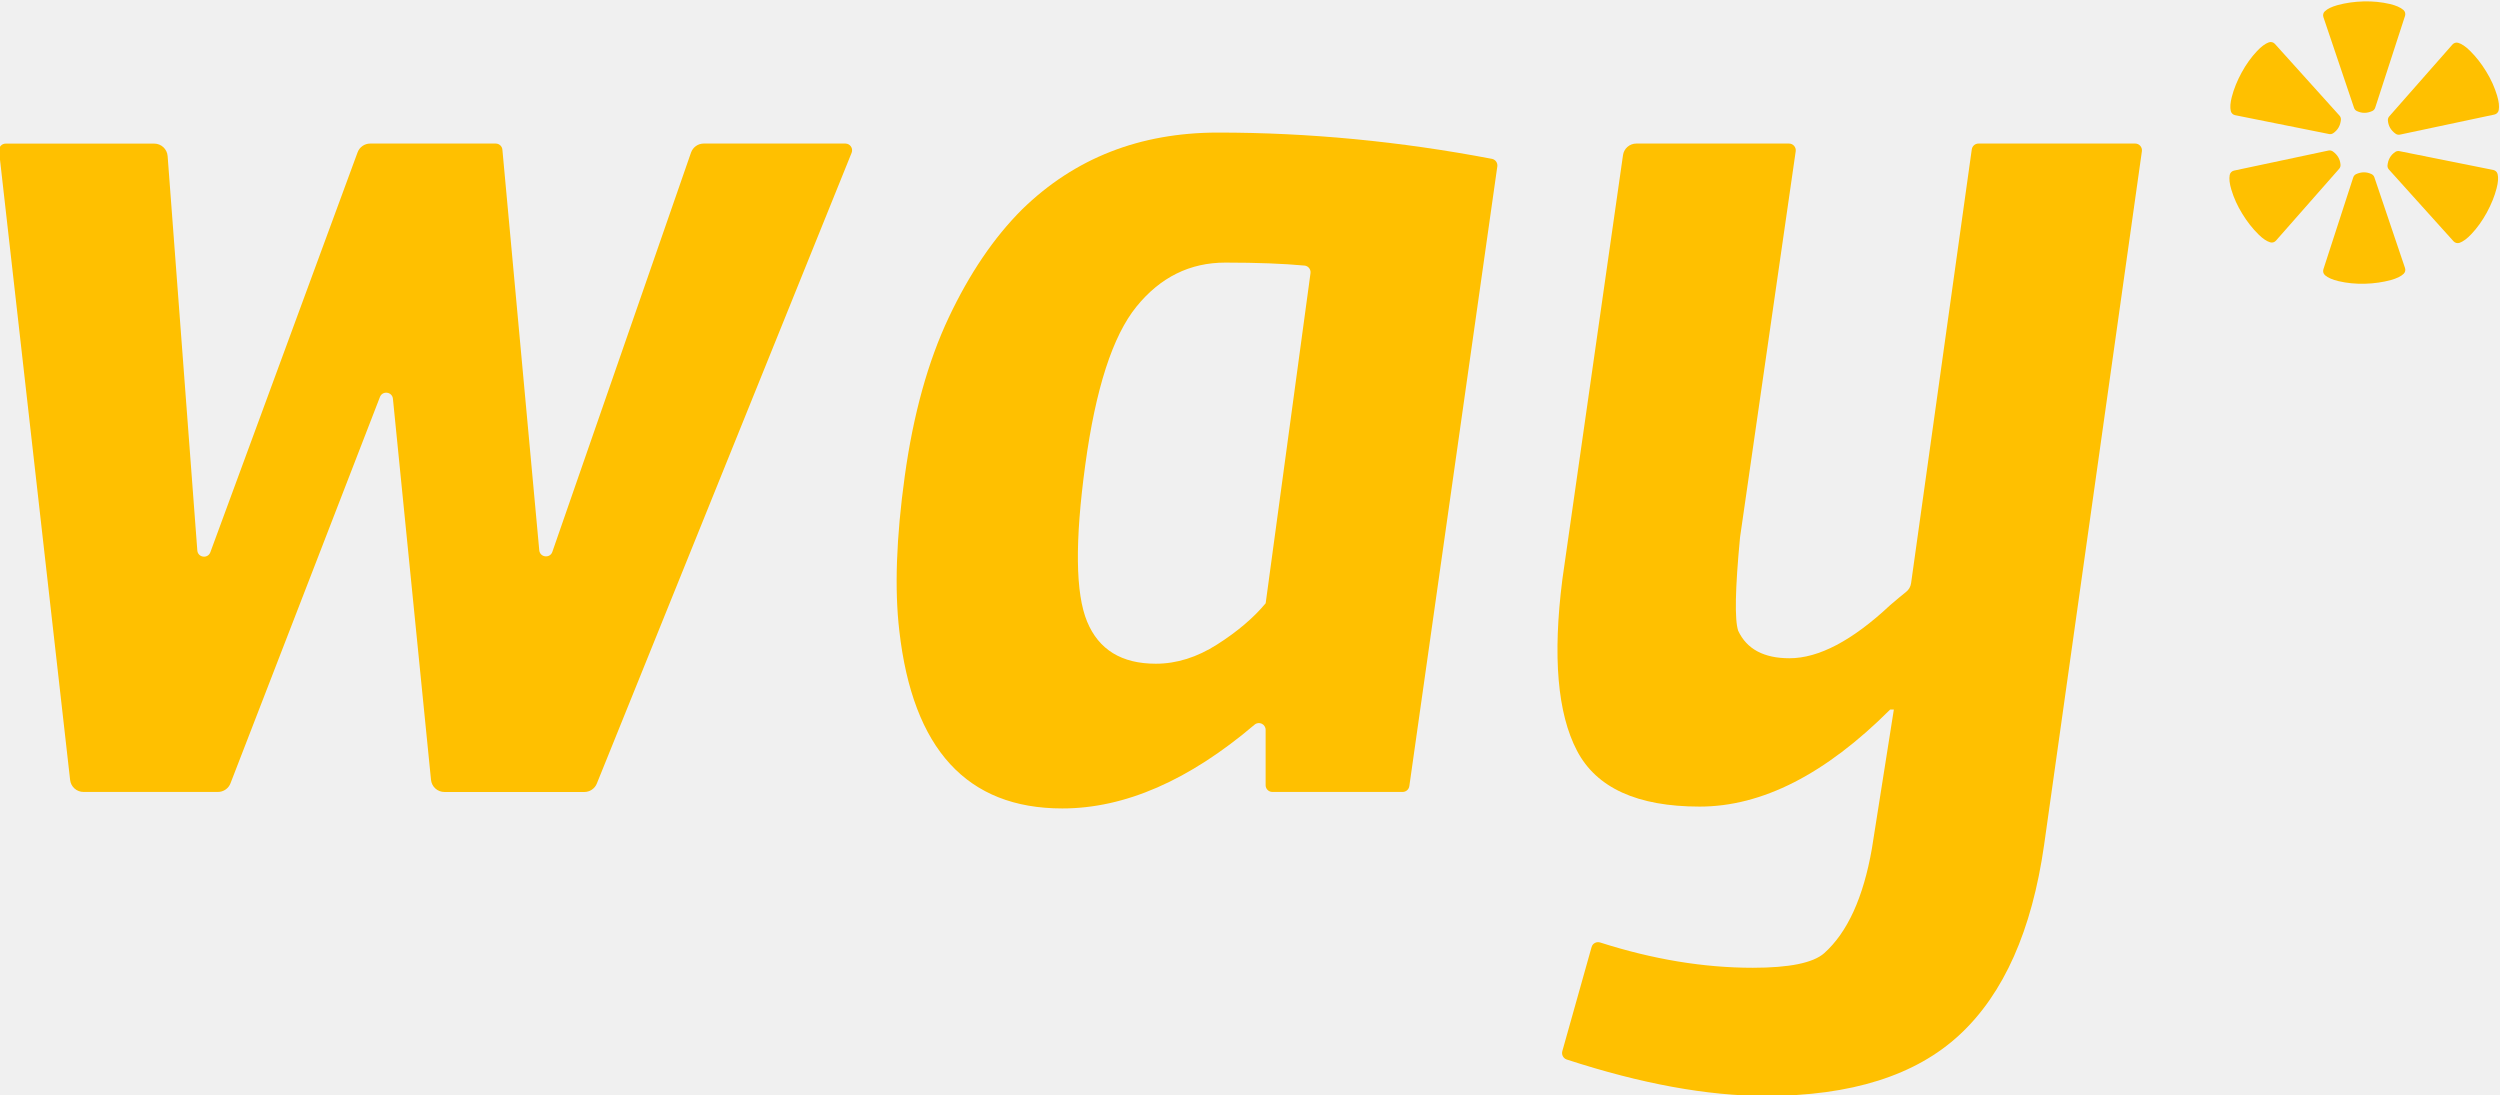
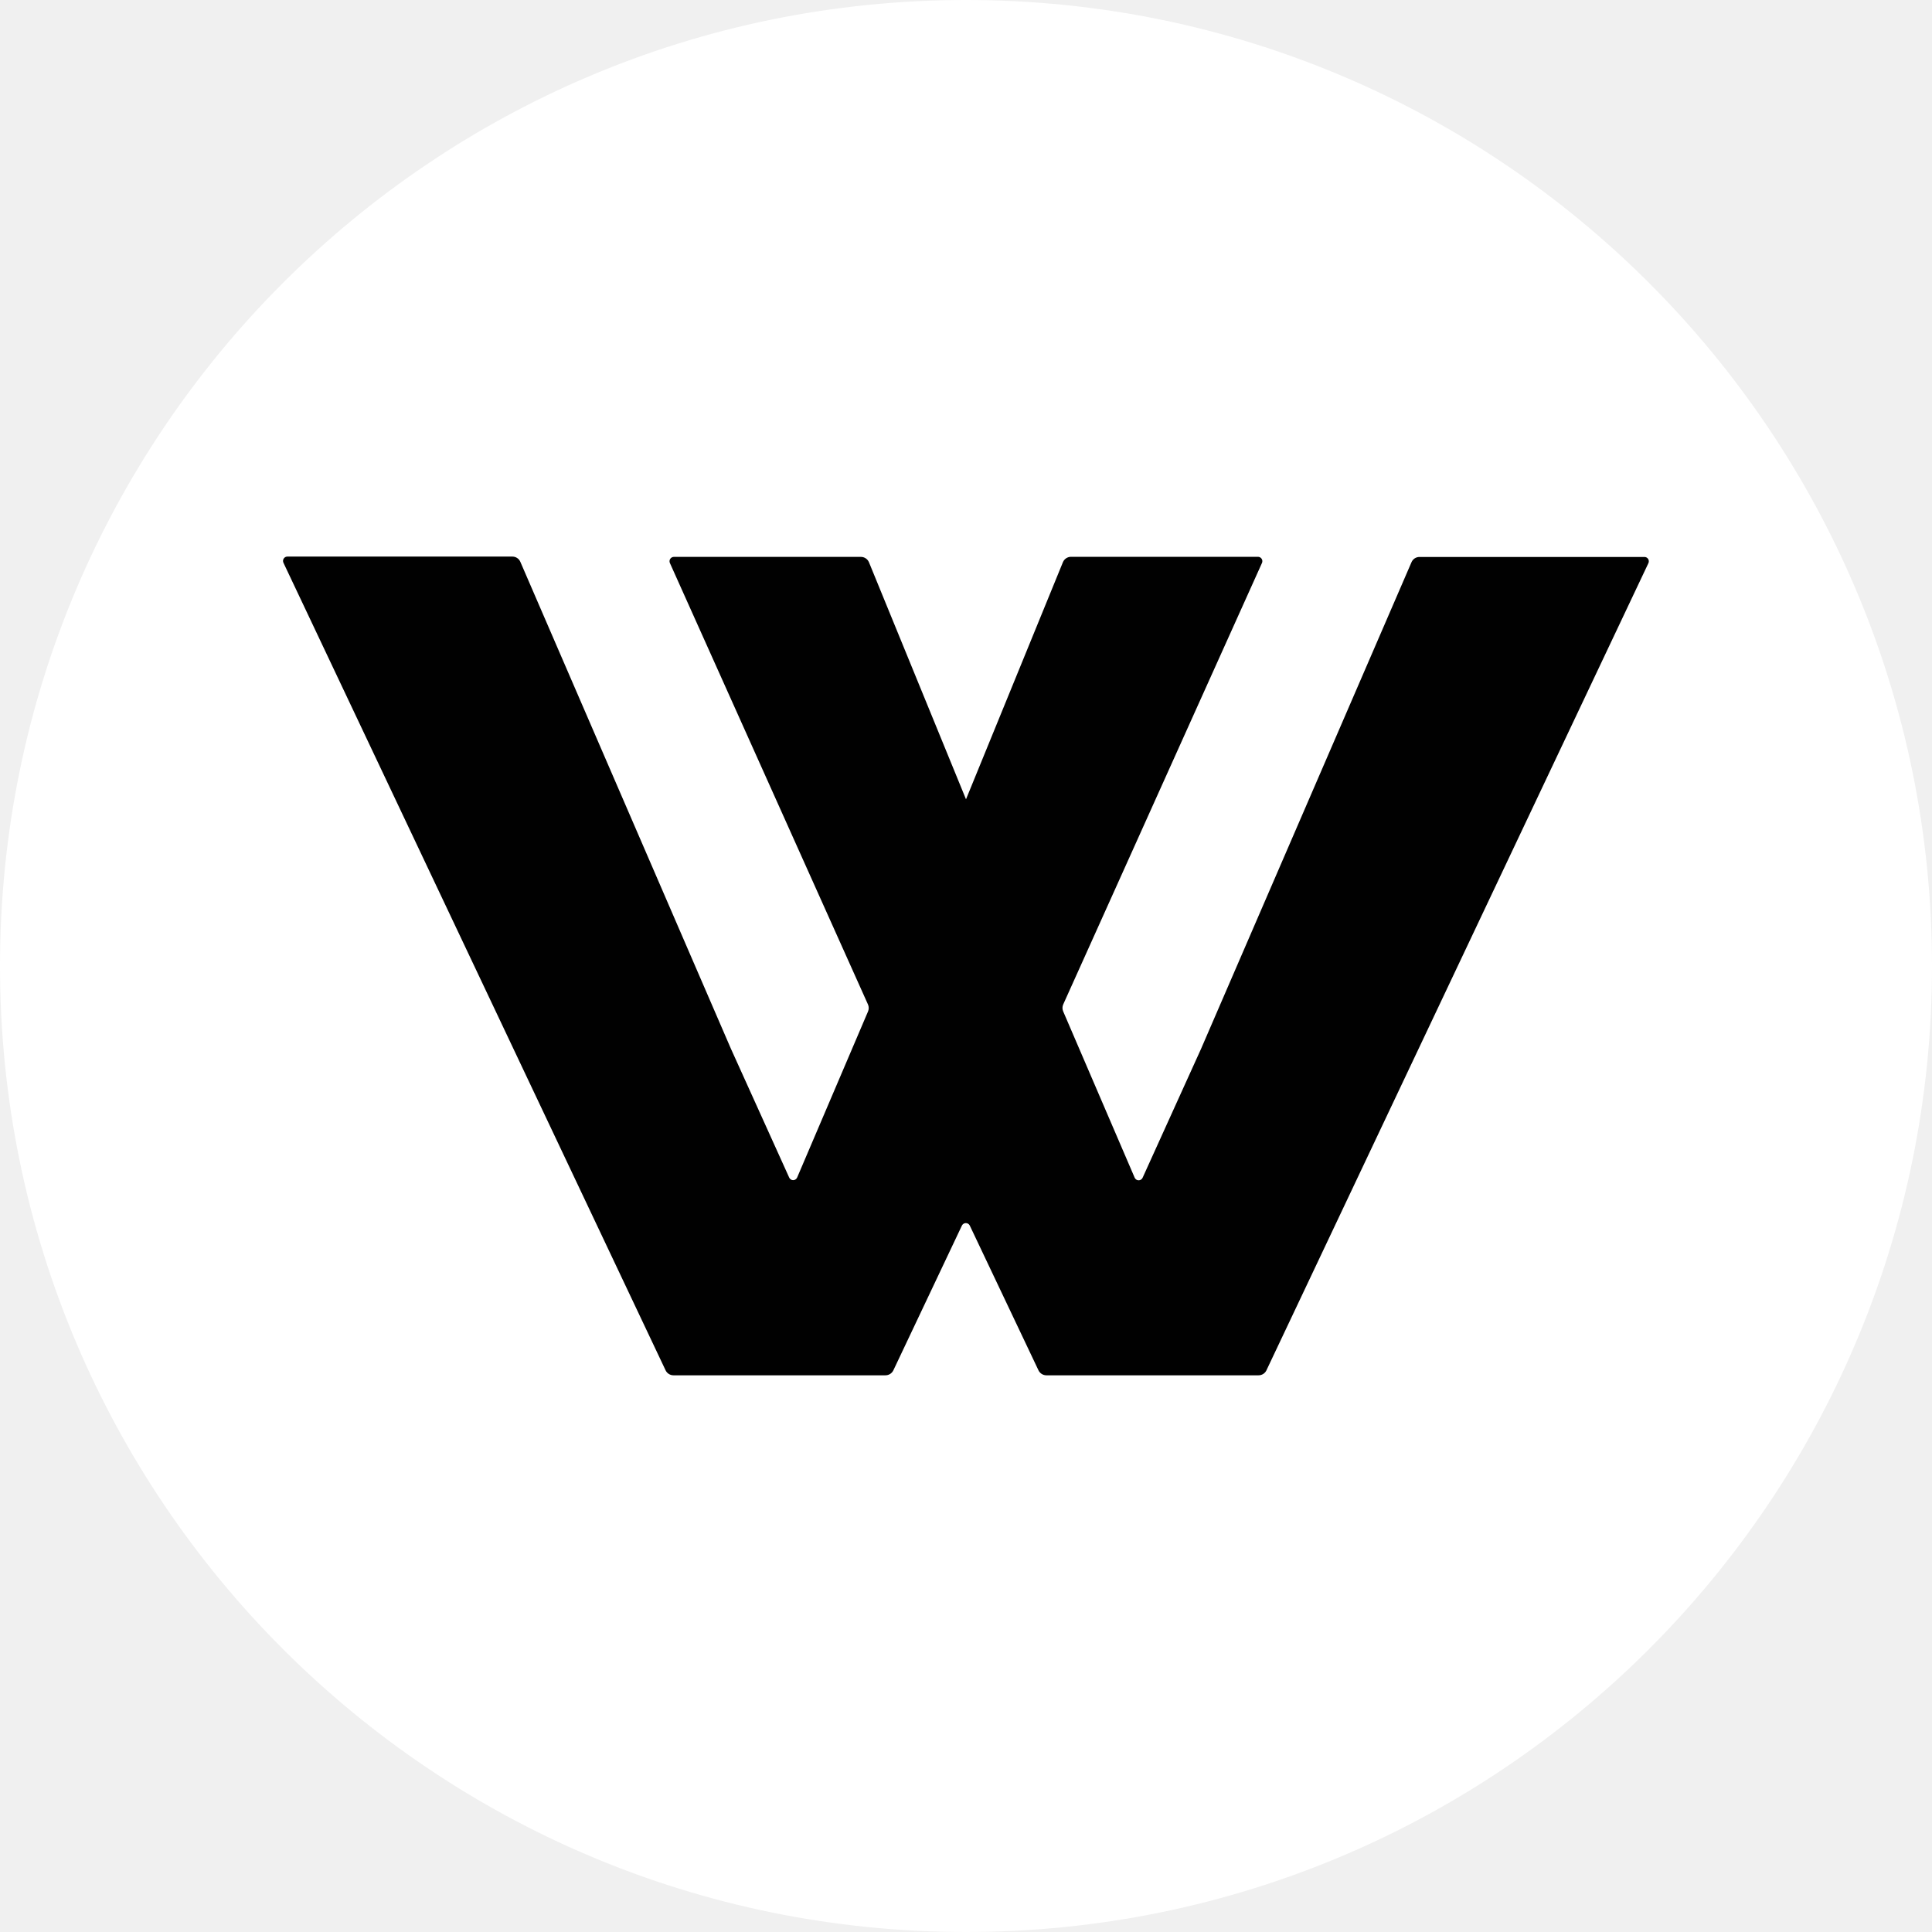
- <svg xmlns="http://www.w3.org/2000/svg" version="1.1" id="图层_1" x="0px" y="0px" viewBox="0 0 512 224.17" style="enable-background:new 0 0 512 224.17;" xml:space="preserve">
-   <style type="text/css">
- 	.st0{fill:#FFC000;}
- </style>
-   <g>
-     <g>
-       <path class="st0" d="M174.41,31.3l-52.18,129.17c-0.42,1.04-1.43,1.73-2.56,1.73H91.02c-1.42,0-2.61-1.07-2.75-2.49l-7.8-78.04    c-0.14-1.45-2.14-1.72-2.66-0.36L47.2,160.43c-0.41,1.06-1.43,1.76-2.57,1.76H17.1c-1.4,0-2.58-1.05-2.74-2.45L-0.2,30.94    c-0.09-0.82,0.55-1.53,1.37-1.53h30.41c1.44,0,2.64,1.11,2.75,2.55l6.08,80.77c0.11,1.48,2.16,1.76,2.67,0.37l30.15-81.89    c0.4-1.09,1.43-1.81,2.59-1.81h25.7c0.71,0,1.31,0.54,1.37,1.25l7.55,82.04c0.14,1.48,2.19,1.73,2.68,0.33l28.4-81.77    c0.39-1.11,1.43-1.85,2.61-1.85h29C174.11,29.4,174.78,30.39,174.41,31.3z" />
-       <path class="st0" d="M259.2,149.47c0-1.17-1.37-1.82-2.26-1.06c-13.46,11.44-26.59,17.16-39.38,17.16    c-19.51,0-30.63-12.13-33.38-36.39c-1-8.5-0.63-19.07,1.12-31.7c1.75-12.63,4.75-23.44,9-32.45c4.25-9,9.25-16.38,15.01-22.13    c10.75-10.5,24.13-15.75,40.14-15.75c18.57,0,37.27,1.79,56.09,5.38c0.73,0.14,1.22,0.83,1.11,1.56L288.63,161    c-0.1,0.68-0.68,1.19-1.37,1.19h-26.68c-0.76,0-1.38-0.62-1.38-1.38V149.47z M268.39,55.95c0.11-0.77-0.45-1.49-1.22-1.56    c-4.3-0.4-9.7-0.61-16.22-0.61c-7.26,0-13.32,3-18.19,9c-4.88,6-8.38,16.82-10.5,32.45c-2.13,15.63-2.01,26.32,0.38,32.07    c2.37,5.75,7.06,8.63,14.07,8.63c4.25,0,8.44-1.31,12.56-3.94c4.13-2.63,7.44-5.44,9.94-8.44L268.39,55.95z" />
-       <path class="st0" d="M325.96,193.95c0.21-0.75,1.01-1.17,1.75-0.93c10.77,3.45,21.19,5.18,31.27,5.18c7.5,0,12.38-1,14.63-3    c4.75-4.26,8-11.38,9.75-21.38l4.5-28.51h-0.75c-13.26,13.26-26.26,19.88-39.01,19.88s-21.14-3.81-25.13-11.44    c-4-7.63-5-19.32-3-35.07l12.42-86.91c0.19-1.36,1.36-2.37,2.73-2.37h31.27c0.84,0,1.49,0.75,1.37,1.58l-11.4,79.07    c-1,10.5-1.13,16.88-0.38,19.13c1.75,3.75,5.25,5.63,10.5,5.63c6,0,12.88-3.62,20.63-10.88c1.29-1.11,2.38-2.01,3.26-2.71    c0.56-0.44,0.92-1.07,1.02-1.78l12.43-88.85c0.1-0.68,0.68-1.19,1.37-1.19h32.1c0.84,0,1.48,0.74,1.37,1.57l-20.03,142.09    c-2.5,17.5-8.25,30.44-17.26,38.82c-9,8.38-22.26,12.57-39.76,12.57c-11.92,0-25.5-2.49-40.74-7.46c-0.7-0.23-1.11-0.98-0.91-1.7    L325.96,193.95z" />
-     </g>
-     <g>
-       <g>
-         <g>
-           <path class="st0" d="M492.55,54.9c0.14,0.42,0.03,0.88-0.29,1.18c-0.54,0.52-1.41,0.94-2.6,1.27c-1.65,0.45-3.43,0.71-5.33,0.76      c-1.9,0.05-3.7-0.13-5.4-0.53c-1.24-0.29-2.16-0.7-2.76-1.21c-0.35-0.3-0.48-0.78-0.34-1.22l6.11-18.81      c0.1-0.3,0.31-0.55,0.6-0.68c1.08-0.49,2.14-0.49,3.16,0c0.27,0.13,0.48,0.37,0.57,0.65L492.55,54.9z" />
-           <path class="st0" d="M475.83,3.5c-0.14-0.42-0.03-0.88,0.29-1.18c0.54-0.52,1.41-0.94,2.6-1.27c1.65-0.45,3.43-0.71,5.33-0.76      c1.9-0.05,3.7,0.13,5.4,0.53c1.24,0.29,2.16,0.7,2.76,1.21c0.35,0.3,0.48,0.78,0.34,1.22l-6.11,18.81      c-0.1,0.3-0.31,0.55-0.6,0.68c-1.08,0.49-2.14,0.49-3.16,0c-0.27-0.13-0.48-0.37-0.57-0.65L475.83,3.5z" />
-         </g>
-       </g>
-       <g>
-         <g>
-           <path class="st0" d="M502.27,9.11c0.29-0.33,0.75-0.47,1.17-0.34c0.72,0.21,1.52,0.75,2.4,1.62c1.22,1.2,2.33,2.61,3.32,4.23      c1,1.62,1.74,3.27,2.24,4.94c0.37,1.22,0.48,2.22,0.34,2.99c-0.08,0.45-0.43,0.81-0.88,0.91l-19.35,4.11      c-0.31,0.07-0.63,0-0.89-0.18c-0.97-0.69-1.5-1.61-1.58-2.74c-0.02-0.3,0.08-0.6,0.28-0.82L502.27,9.11z" />
-           <path class="st0" d="M466.11,49.29c-0.29,0.33-0.75,0.47-1.17,0.34c-0.72-0.21-1.52-0.75-2.4-1.62      c-1.22-1.2-2.33-2.61-3.32-4.23c-1-1.62-1.74-3.27-2.24-4.94c-0.37-1.22-0.48-2.22-0.34-2.99c0.08-0.45,0.43-0.81,0.88-0.91      l19.35-4.11c0.31-0.07,0.63,0,0.89,0.18c0.97,0.69,1.5,1.61,1.58,2.74c0.02,0.3-0.08,0.6-0.28,0.82L466.11,49.29z" />
-         </g>
-       </g>
-       <g>
-         <g>
-           <path class="st0" d="M457.75,23.59c-0.43-0.09-0.78-0.41-0.88-0.84c-0.18-0.73-0.11-1.69,0.2-2.89c0.43-1.66,1.1-3.32,2.01-4.99      c0.91-1.67,1.96-3.14,3.16-4.41c0.87-0.93,1.68-1.52,2.42-1.79c0.43-0.15,0.92-0.03,1.23,0.31l13.24,14.7      c0.21,0.23,0.32,0.55,0.29,0.86c-0.12,1.19-0.64,2.1-1.58,2.74c-0.25,0.17-0.56,0.23-0.85,0.17L457.75,23.59z" />
-           <path class="st0" d="M510.63,34.81c0.43,0.09,0.78,0.41,0.88,0.84c0.18,0.73,0.11,1.69-0.2,2.89c-0.43,1.66-1.1,3.32-2.01,4.99      c-0.91,1.67-1.96,3.14-3.16,4.41c-0.87,0.93-1.68,1.52-2.42,1.79c-0.43,0.15-0.92,0.03-1.23-0.31l-13.24-14.7      c-0.21-0.23-0.32-0.55-0.29-0.86c0.12-1.19,0.64-2.1,1.58-2.74c0.25-0.17,0.56-0.23,0.85-0.17L510.63,34.81z" />
-         </g>
-       </g>
-     </g>
-   </g>
+ <svg xmlns="http://www.w3.org/2000/svg" id="图层_1" data-name="图层 1" viewBox="0 0 512 512">
+   <defs>
+     <style>.cls-1{fill:#fff;}.cls-2{fill:#010101;}</style>
+   </defs>
+   <circle class="cls-1" cx="256" cy="256" r="256" />
+   <path class="cls-2" d="M333.52,364.47H277.3a2.32,2.32,0,0,1-2.09-1.32L257,324.78a1.16,1.16,0,0,0-2.08,0l-18.17,38.37a2.32,2.32,0,0,1-2.09,1.32H178.48a2.31,2.31,0,0,1-2.09-1.32l-101.27-214a1.15,1.15,0,0,1,1-1.65h59.67a2.29,2.29,0,0,1,2.11,1.4l55.79,129,15.45,34.16a1.15,1.15,0,0,0,2.11,0l18.78-44a2.33,2.33,0,0,0,0-1.85l-52.5-117a1.16,1.16,0,0,1,1.05-1.63h49.57a2.32,2.32,0,0,1,2.14,1.44L256,211.82,281.68,149a2.32,2.32,0,0,1,2.14-1.44h49.56a1.16,1.16,0,0,1,1.06,1.63l-52.68,117a2.29,2.29,0,0,0,0,1.85L300.7,312.1a1.15,1.15,0,0,0,2.11,0L318.27,278l55.79-129a2.29,2.29,0,0,1,2.11-1.4h59.67a1.15,1.15,0,0,1,1,1.65l-101.27,214A2.31,2.31,0,0,1,333.52,364.47Z" />
</svg>
